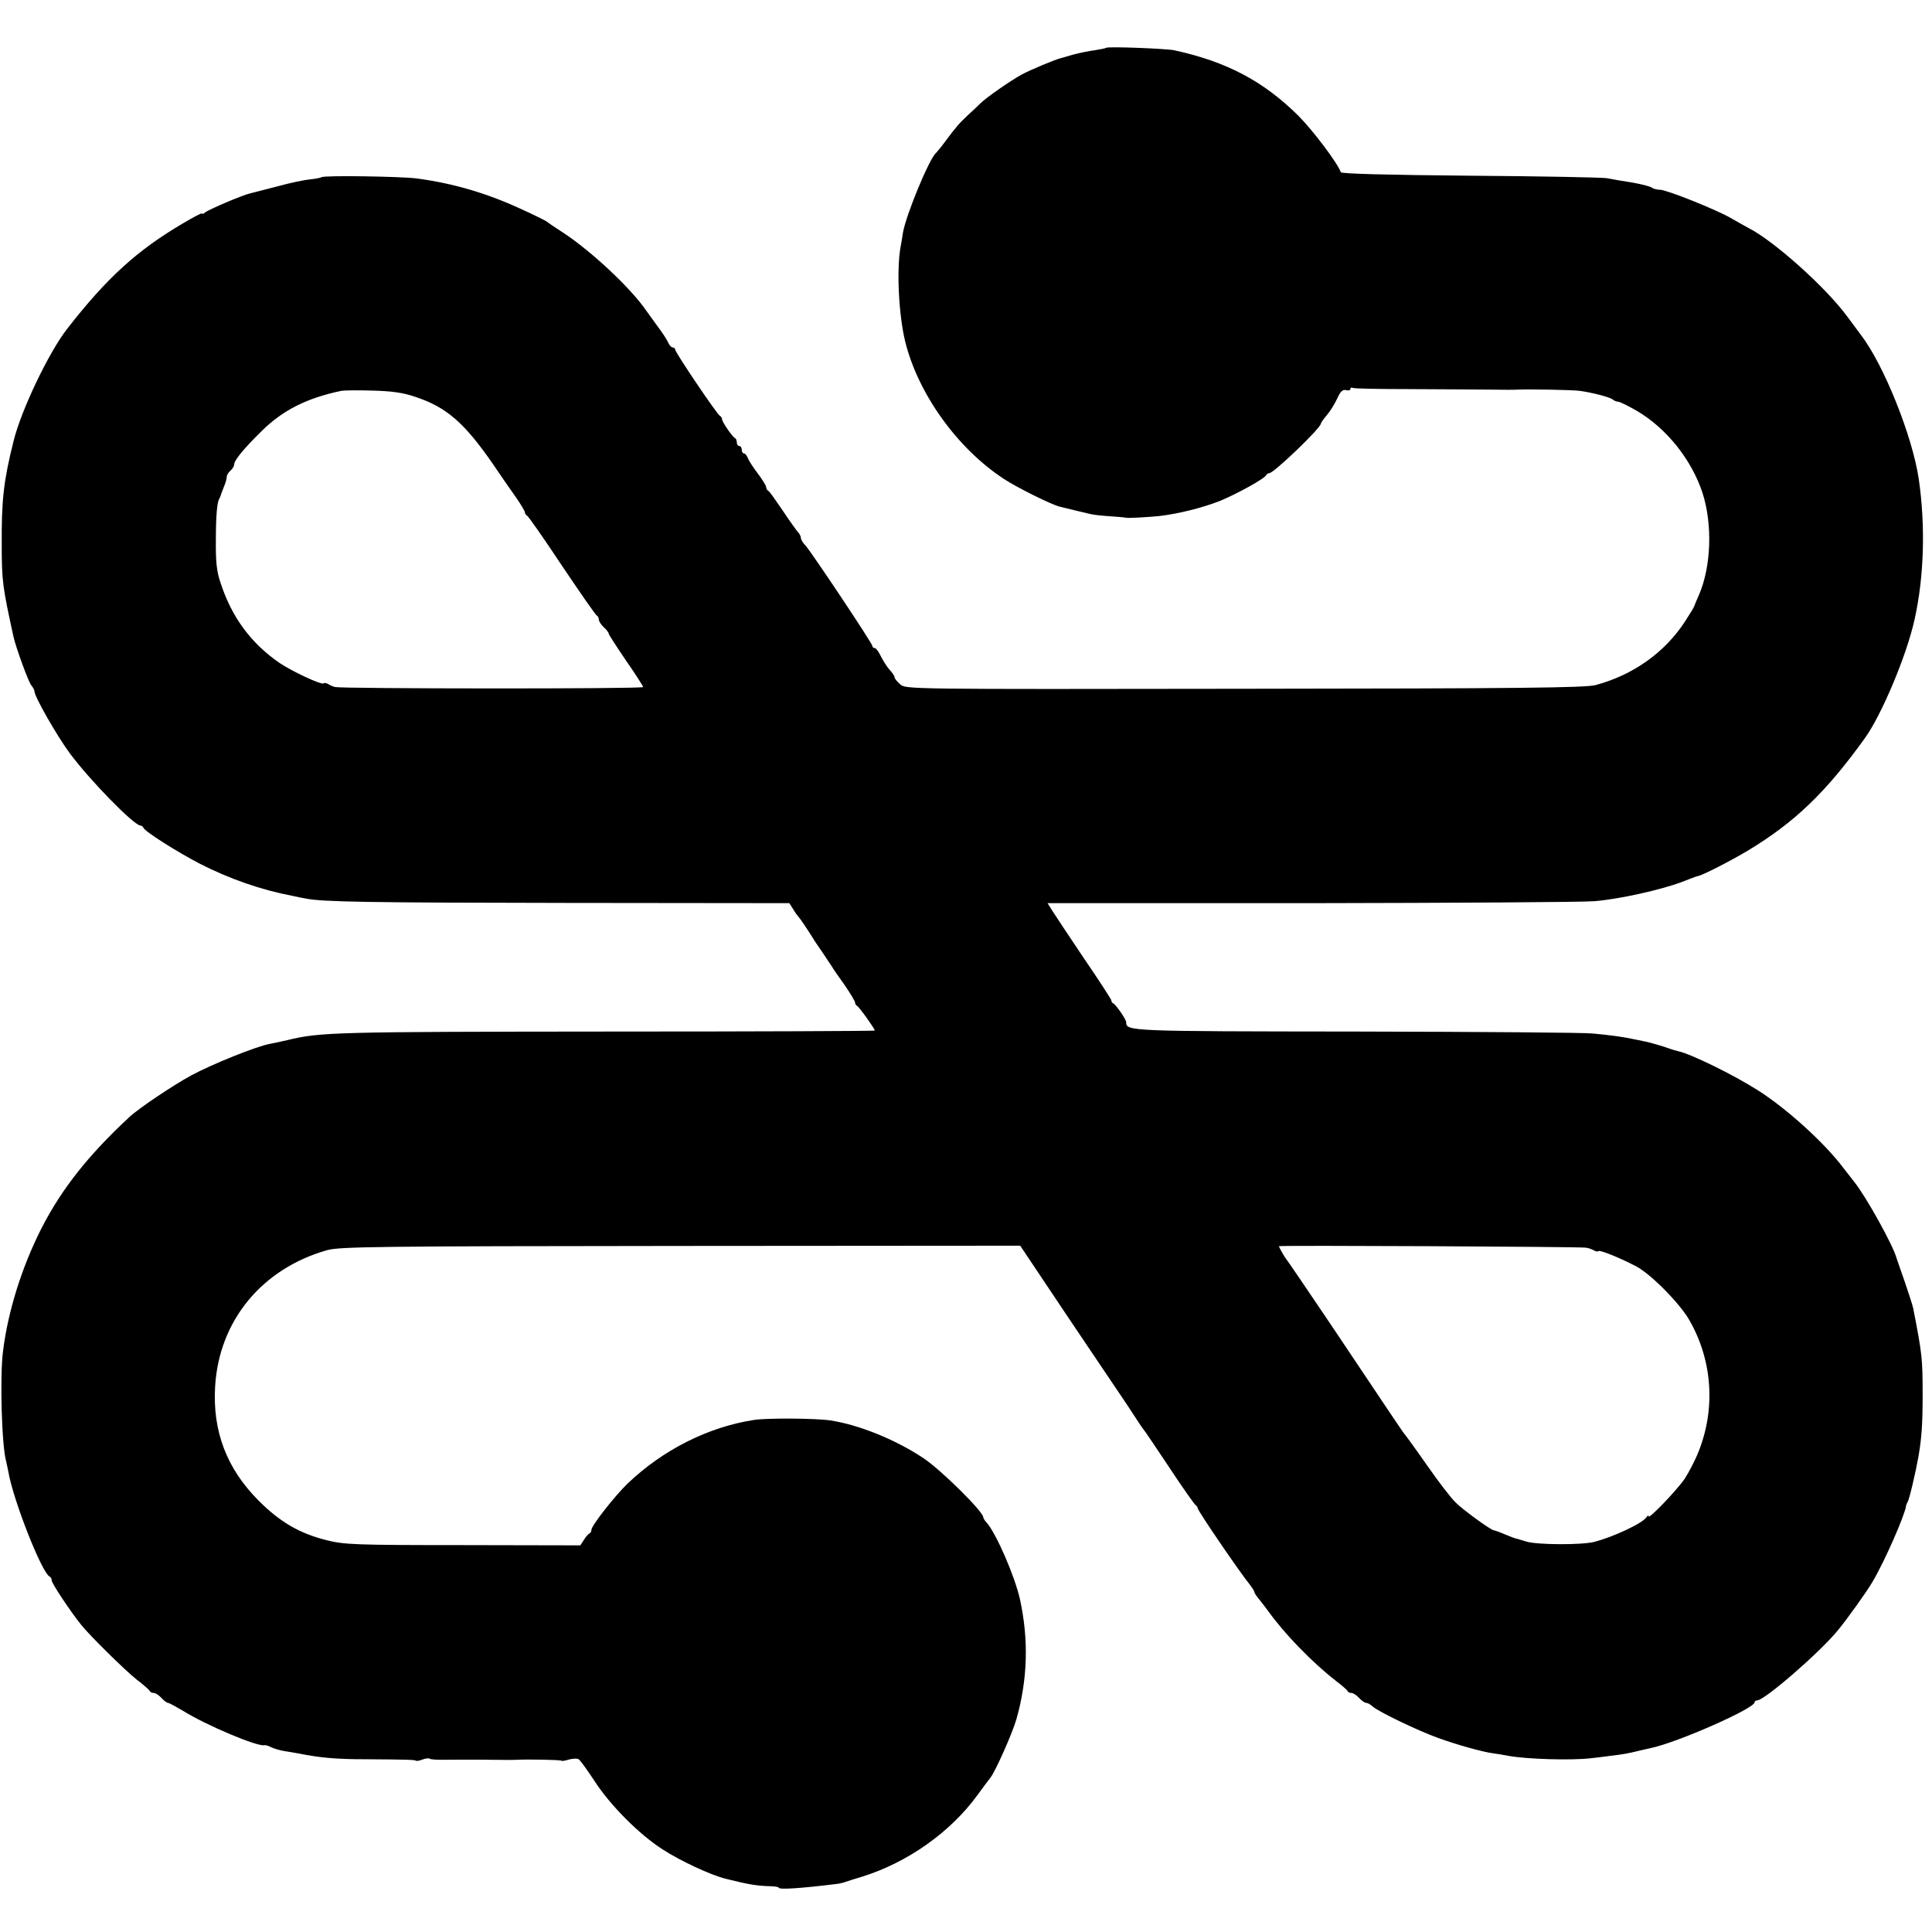
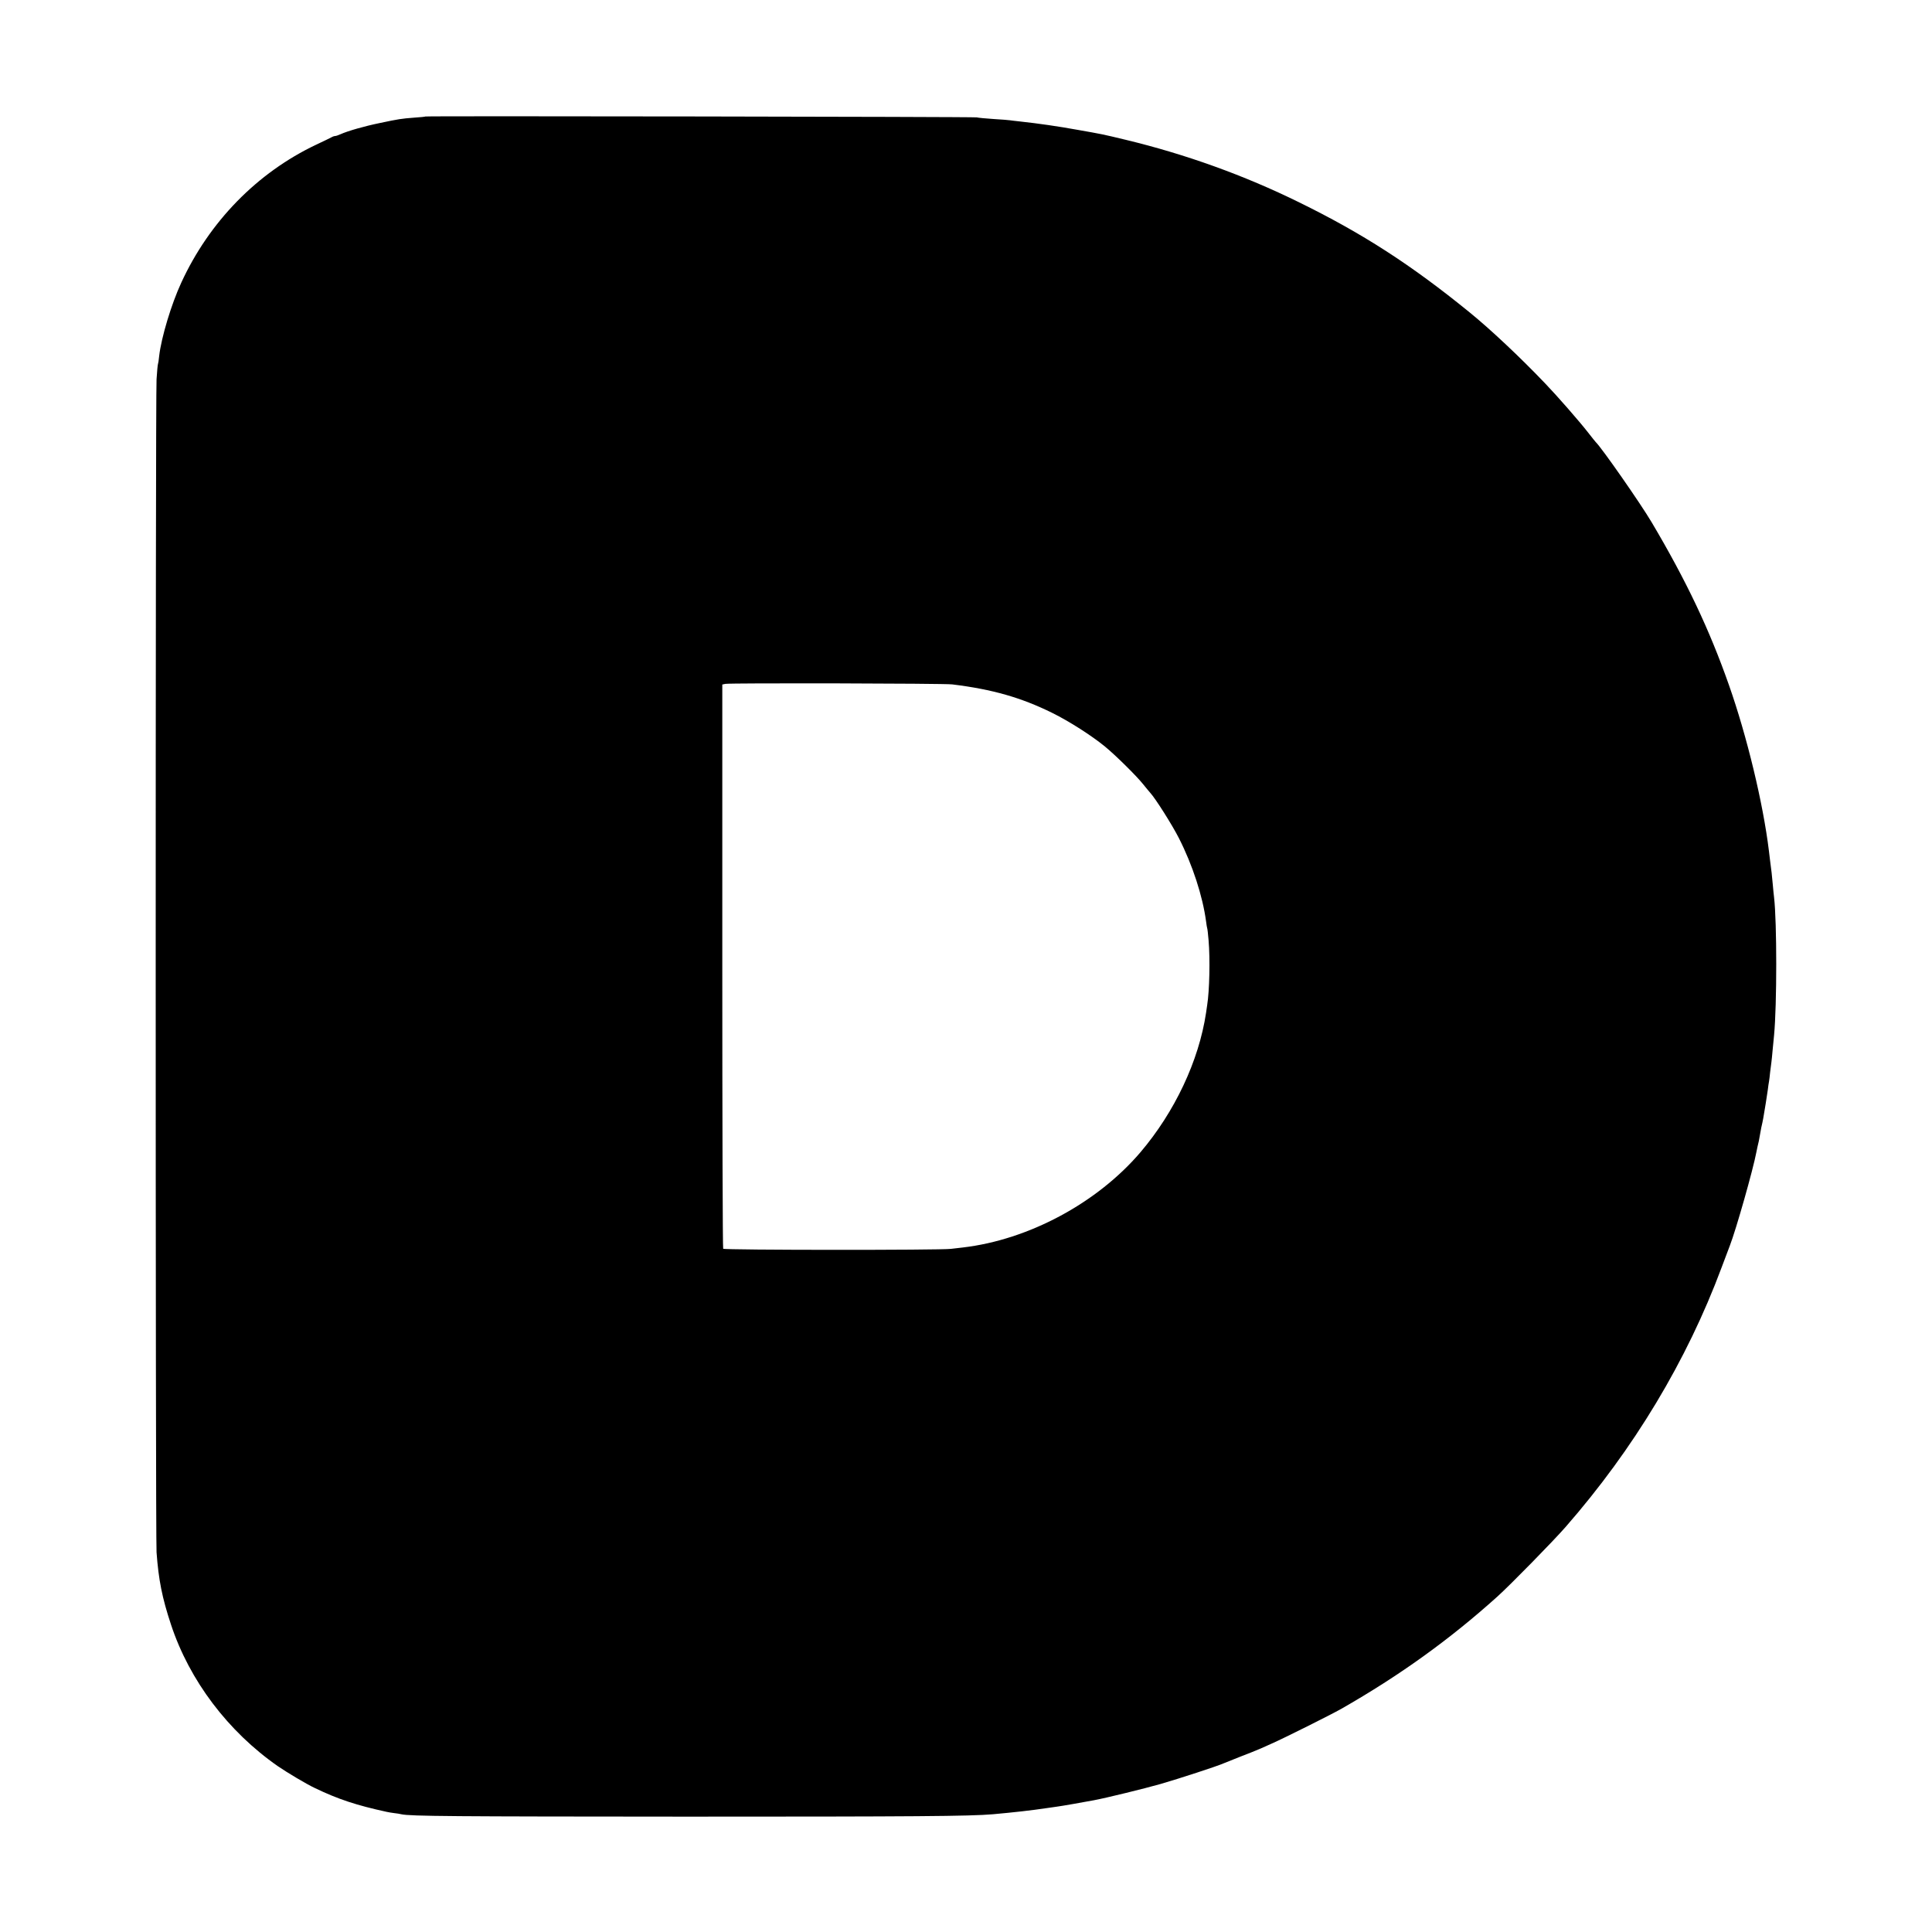
- <svg xmlns="http://www.w3.org/2000/svg" version="1" width="1045.333" height="1045.333" viewBox="0 0 784 784">
-   <path d="M448.9 19.4c-.2.2-2.3.6-4.7 1-2.4.3-6.2 1.1-8.5 1.7-2.3.7-4.6 1.3-5.2 1.5-2.2.5-12.3 4.7-16 6.7-4.5 2.5-14.2 9.2-16.6 11.6-.9.9-3.1 3-5 4.7-3.6 3.4-4.8 4.7-9.4 10.9-1.6 2.2-3.3 4.2-3.6 4.5-2.7 2.1-12.3 25.3-13.5 32.5-.2 1.6-.7 4.3-1 6-1.6 9.2-.7 27.2 1.9 38 5.2 21.2 21.1 43.4 40 55.8 5.3 3.5 19.2 10.4 22.7 11.3 3.4.8 10.6 2.6 12.5 3 1.1.3 4.7.7 8 .9 3.3.2 6.2.5 6.5.6 1 .2 8.5-.2 13.5-.7 7.7-.9 17.3-3.3 24.5-6.1 6.8-2.8 18.3-9.1 18.8-10.5.2-.4.8-.8 1.3-.8 1.8 0 20.9-18.3 20.9-20.1 0-.3 1.1-1.9 2.4-3.4 1.4-1.6 3.2-4.6 4.2-6.7 1.3-2.9 2.2-3.8 3.6-3.5 1 .3 1.8.1 1.8-.5 0-.5.4-.7.9-.4.4.3 10.7.5 22.7.5 12 .1 26.6.1 32.4.2 5.8.1 11.2.1 12 0 4.7-.2 22 .1 25 .5 5.2.7 12.4 2.6 13.4 3.5.6.5 1.6.9 2.2.9.7 0 4.1 1.7 7.6 3.7 12.1 7.1 22.3 19.9 26.7 33.4 4.1 12.8 3.5 29.9-1.5 41.4-1 2.2-1.8 4.2-1.9 4.5 0 .3-1.7 3-3.6 6-8.2 12.7-21.1 21.9-36.4 26-4.1 1.1-31.1 1.4-142.5 1.5-136.6.2-137.5.2-139.7-1.8-1.3-1.1-2.3-2.4-2.3-2.9s-.9-1.8-2-3c-1-1.1-2.6-3.6-3.5-5.4-.9-1.9-2-3.4-2.5-3.4-.6 0-1-.4-1-.9 0-1-24.4-37.6-27.1-40.7-1.1-1.1-1.9-2.5-1.9-3.1 0-.7-.6-1.8-1.3-2.5-.6-.7-3.5-4.7-6.2-8.8-2.8-4.1-5.3-7.7-5.7-7.8-.5-.2-.8-.9-.9-1.5 0-.7-1.6-3.2-3.5-5.7s-3.7-5.3-4-6.3c-.4-.9-1-1.7-1.5-1.7s-.9-.7-.9-1.5-.4-1.5-1-1.5c-.5 0-1-.6-1-1.4 0-.8-.3-1.6-.7-1.8-1.1-.5-5.3-6.6-5.3-7.7 0-.5-.4-1.1-.8-1.3-1.1-.4-18.2-25.8-18.2-26.9 0-.5-.5-.9-1-.9-.6 0-1.5-1-2-2.3-.6-1.2-2.4-4-4.1-6.2-1.6-2.2-3.7-5.1-4.7-6.5-6.2-9.1-22.4-24.2-33.7-31.6-3.3-2.1-6.2-4.1-6.5-4.4-.3-.3-4.5-2.4-9.5-4.7-14.5-6.8-28.4-10.9-43.5-12.9-6.5-.8-37.1-1.3-38.5-.5-.5.3-2.7.7-4.8.9-2.1.2-8 1.4-13 2.8-5.1 1.3-10.2 2.6-11.3 2.9-3.1.7-16.6 6.5-18.2 7.7-.6.6-1.2.8-1.2.4 0-.3-3.5 1.5-7.7 4-18.7 11-30.9 22.1-47.1 42.9C19.8 143 8.6 166.4 5.5 179 1.4 195.4.6 203.1.7 221c0 14.9.4 17.4 4.8 37.5 1.1 4.7 6 18.1 7.2 19.6.7.8 1.3 2 1.3 2.5 0 2.1 9.1 18 14.2 24.9 8.1 11 26.2 29.5 28.8 29.5.4 0 1 .4 1.2.9.5 1.5 13.7 9.8 22.7 14.5 12.1 6.2 25 10.7 37.6 13.1 2.2.5 4.7 1 5.5 1.1 6.3 1.4 25.7 1.7 105.4 1.8l90.9.1 1.6 2.5c.8 1.4 1.8 2.7 2.1 3 .5.5 3 4.1 5.5 8.1.5.9 2.3 3.6 4 6l4 6c.5.9 2.9 4.4 5.3 7.7 2.3 3.4 4.2 6.5 4.2 7.1 0 .5.4 1.1.8 1.3.8.3 7.2 9.3 7.2 10 0 .2-48 .4-106.7.4-112.8.1-118.2.2-131.8 3.5-2.2.5-5.3 1.2-7 1.5-5.5 1-23.6 8.3-31.9 12.8-7.4 4-21.5 13.5-25.1 16.9-16.8 15.6-27.5 29.2-35.7 45.2-8 15.8-13.6 33.7-15.6 50-1.3 10.4-.5 38.3 1.3 44.5.2.8.6 2.8.9 4.3 2 11.6 13.7 41.3 16.8 42.5.4.2.8.9.8 1.6 0 1.1 7.4 12.3 11.9 17.9 3.4 4.3 17.8 18.5 22.6 22.3 2.8 2.1 5.1 4.2 5.3 4.6.2.5.9.8 1.6.8.7 0 2.1.9 3.1 2s2.2 2 2.6 2c.5 0 3.2 1.5 6.1 3.2 9.6 6 30.4 14.7 33.1 14 .4-.1 1.6.2 2.7.8 1 .5 3.5 1.3 5.5 1.6 2.1.3 4.7.8 5.9 1 8.5 1.7 15 2.3 27.1 2.3 16.3.1 20 .2 20.3.6.2.2 1.4 0 2.7-.5 1.3-.5 2.6-.6 2.9-.3.3.3 3.4.5 6.8.4 3.5 0 11-.1 16.8 0 5.8.1 11.2.1 12 0 4.2-.2 17.5 0 17.8.4.2.2 1.6 0 3.1-.5 1.6-.4 3.3-.5 3.9-.1.6.3 3.4 4.2 6.3 8.6 6.5 10.1 18.2 21.8 27.8 28 7.3 4.7 19.5 10.4 25.6 11.9 8.8 2.2 12.2 2.8 17.2 3 2.4 0 4.3.3 4.3.6 0 .9 8.9.3 23.5-1.5 1.1-.1 2.7-.5 3.5-.8.8-.3 4-1.3 7-2.2 18.2-5.7 35.6-17.9 46.6-33 2.4-3.3 4.8-6.5 5.3-7.1 2-2.5 9-18.2 10.6-23.9 4.5-16 5-32 1.4-48.5-2-9.1-9.6-26.7-13.5-31.1-.8-.8-1.4-1.9-1.4-2.2 0-2.3-17.2-19.3-24.3-24-11.4-7.6-26.4-13.6-37.8-15.3-6.1-.9-25.6-1-30.9-.2-18.7 2.9-36.9 12.1-51.3 25.8-5.1 4.9-14.7 17.1-14.7 18.8 0 .6-.3 1.2-.7 1.4-.5.2-1.5 1.3-2.3 2.6l-1.5 2.3-47.7-.1c-43.9 0-48.2-.2-55.3-2-11.1-2.8-18.9-7.4-27.5-16-13-13-18.8-28.2-17.7-46.4 1.6-26.7 19-47.8 45.5-55.3 5.1-1.4 20.2-1.6 143.4-1.7l137.8-.1 19.4 29c10.7 15.9 20.6 30.6 21.9 32.5 1.3 1.9 3.7 5.5 5.3 8 1.6 2.5 3.1 4.7 3.4 5 .3.3 5 7.2 10.5 15.5 5.4 8.2 10.3 15.1 10.7 15.3.4.2.8.8.8 1.2 0 1 17.4 26.5 21.3 31.2.9 1.2 1.7 2.4 1.7 2.8 0 .4.8 1.6 1.8 2.8.9 1.1 2.6 3.3 3.7 4.8 6.7 9.4 18 21 27.5 28.4 2.5 1.9 4.7 3.8 4.8 4.2.2.5.9.8 1.6.8.7 0 2.1.9 3.1 2s2.3 2 2.8 2c.6 0 1.8.6 2.6 1.4 2.4 2.2 18.7 10 26.8 12.9 7.5 2.7 18.1 5.7 22.3 6.2 1.4.2 4.1.6 6 1 7.6 1.4 25.7 1.9 33.5 1 1.7-.2 5.3-.6 8.1-1 5-.6 6.9-.9 11.7-2.1 1.2-.3 3.2-.7 4.4-1 10.8-2.2 42.3-16.1 42.3-18.6 0-.4.5-.8 1.1-.8 2.9 0 25-19.1 32.6-28.3 3.6-4.3 11.9-15.9 14.1-19.7 5.1-8.6 13.2-27.2 13.7-31 0-.3.3-1 .6-1.5.7-1 3.3-12.2 4.4-18.4 1.3-7.6 1.7-13.1 1.7-25.1 0-14.8-.2-16.4-3.8-35-.3-1.4-1.9-6.3-3.5-11-1.7-4.7-3.1-9-3.3-9.5-1.4-5.2-12.3-24.8-17-30.7-1.1-1.4-3.2-4.1-4.6-5.9-7.6-10.1-22.7-23.8-34.4-31.3-10.2-6.5-27.4-14.9-32.5-16-.9-.2-2.3-.6-3.1-.9-2.7-1-8.7-2.8-11.1-3.2-1.3-.3-3.5-.7-4.9-1-3.3-.7-8.1-1.4-15.5-2.1-3.3-.4-46.5-.7-96.1-.8-92.7-.1-93.4-.1-93.4-3.8 0-1.1-4.2-7.2-5.2-7.6-.5-.2-.8-.7-.8-1.2 0-.4-4.9-8-11-16.9-6-8.9-11.8-17.7-12.9-19.4l-2-3.2h106.7c58.7-.1 110.5-.4 115.2-.8 10-.8 27-4.6 35.5-7.8 3.3-1.3 6.2-2.4 6.5-2.4 1.7-.2 13.4-6.2 20.4-10.4 19-11.5 31.5-23.5 47.4-45.6 6.8-9.5 16.9-33.5 20.1-48 3.9-17.3 4.5-38.3 1.7-57.3-2.6-17.3-14.1-46-23.3-58.1-.7-.9-3.3-4.4-5.8-7.8-8.7-11.8-29.7-30.6-40-35.8-1.6-.9-4.9-2.7-7.3-4.1C696.3 85 676.3 77 673.6 77c-1.2 0-2.6-.4-3.2-.8-.5-.5-4-1.4-7.9-2.1-3.8-.6-8.6-1.4-10.5-1.8-1.9-.3-26.9-.8-55.5-1-34.1-.3-52.1-.8-52.4-1.4-1.2-3.6-11.4-17.1-17.2-22.9-14.2-14.1-29.2-22-50.4-26.6-3.4-.7-27-1.6-27.6-1zM168.4 161c12.8 4.2 20 10.5 31.7 27.4 3 4.5 7.2 10.5 9.2 13.3 2 2.9 3.7 5.7 3.7 6.2s.4 1.1.8 1.3c.5.1 6.9 9.3 14.2 20.3 7.4 11 13.7 20.1 14.2 20.3.4.2.8.9.8 1.6 0 .7.9 2.1 2 3.1s2 2.2 2 2.6c0 .4 3.2 5.3 7 10.9 3.9 5.6 7 10.5 7 10.8 0 .8-122.1.7-125 0-.8-.2-2.1-.7-2.8-1.2-.7-.4-1.6-.6-1.9-.3-.7.8-12.7-4.8-17.9-8.3-11.6-8-19.4-18.6-23.9-32.5-1.6-4.6-2-8.6-1.9-17.5 0-9.7.5-15.6 1.5-16.8.1-.1.2-.5.4-1 .1-.4.7-2 1.3-3.5.7-1.6 1.2-3.4 1.2-4.1 0-.8.7-1.9 1.5-2.6.8-.7 1.5-1.8 1.5-2.4 0-1.8 3.8-6.4 11.1-13.6 8.6-8.5 18.2-13.4 32.4-16.4 1.1-.2 6.8-.3 12.6-.1 7.7.2 12.4.8 17.3 2.5zm475.1 345.3c1.1.1 2.6.7 3.3 1.1.7.4 1.6.6 1.8.3.6-.6 8.7 2.7 15.4 6.2 6 3.2 17.9 15.2 21.7 22.1 9.2 16.2 10.5 35.6 3.6 53-1.4 3.6-4 8.5-5.6 11-3.3 4.8-14.7 16.7-14.7 15.3 0-.4-.4-.3-.8.3-1.5 2.5-13.5 8.1-21.3 10.1-5.2 1.3-22.9 1.2-27.4-.1-2.5-.8-4.7-1.4-4.8-1.4-.1 0-1.9-.7-4.1-1.6-2.1-.9-4.1-1.6-4.4-1.6-1.1 0-12.7-8.4-15.6-11.4-1.8-1.7-7-8.5-11.6-15.1s-8.7-12.2-9-12.5c-.5-.5-4.4-6.3-31.3-46.5-8.9-13.2-16.4-24.2-16.7-24.5-.5-.5-3-4.8-3-5.3 0-.4 122.1.2 124.5.6z" />
+ <svg xmlns="http://www.w3.org/2000/svg" version="1" width="2045.333" height="2045.333" viewBox="0 0 1534 1534">
+   <path d="M337.8 92.5c-.2.2-4.1.6-8.8.9-10.4.8-12.4 1.1-27.5 4.3-12.2 2.5-25.4 6.3-31.2 8.9-1.7.8-3.6 1.4-4.2 1.4-.6 0-1.9.4-2.9 1-.9.5-6.4 3.2-12.2 5.9-46.8 22.2-84.8 61.1-107.1 109.6-7.9 17.1-15.8 43.4-17.5 58-.3 3.3-.8 6.3-1 6.7-.2.3-.7 5.7-1.1 12-.9 15-.9 918.4 0 931.3 1.6 21.9 4.4 36.1 11.5 57.5 14.6 44.2 45.2 84.8 84.9 112.4 7.3 5 22.5 14.1 29.3 17.3 18.5 8.9 33.1 13.7 57 18.9 1.4.3 4.1.8 6 1 1.9.2 4.5.6 5.6.9 6.9 1.6 41.5 1.8 226.4 1.9 181.5 0 225-.3 243.5-1.9 16.5-1.5 30.2-3 43.5-5 1.4-.2 4.5-.7 7-1 4-.5 21.5-3.6 29.5-5.1 9.7-1.8 39.9-9.2 52.9-12.9 14.3-4.1 45.8-14.4 50.1-16.4 1.1-.5 7-2.8 13-5.2 6.1-2.3 13.5-5.3 16.5-6.6 3-1.4 6.9-3.1 8.5-3.8 9.6-4.2 47.4-23.1 55.5-27.7 46.4-26.5 86-55 124-89.2 10.4-9.4 44.3-44 54-55.1 54.3-62.1 96.4-132.2 123.9-206 2.9-7.7 5.9-15.6 6.6-17.5 4.9-12.6 18.4-60.1 21.1-74.4.3-1.7 1.4-6.7 1.9-8.6.1-.3.5-2.8 1-5.5 1-5.7.9-5 1.8-9 .4-1.7.9-4.6 1.2-6.5.3-1.9 1-6 1.5-9s1.2-7.8 1.6-10.5c.3-2.8.8-5.8 1-6.9.2-1 .6-4.4.9-7.5.4-3.1.8-6.6 1-7.8.2-1.2.6-5.7 1-10s.9-9.4 1.1-11.3c2.3-24.1 2.3-89.9 0-109.5-.2-1.7-.7-6.2-1-10-.7-7.8-1.1-11.4-2.2-19.5-.4-3-.8-6.4-.9-7.5-4.6-37.7-17.4-90.9-31.7-131.5-15.5-44.1-33.8-82.8-61.5-129.5-8.9-15-39.8-59.3-44.3-63.5-.3-.3-3-3.6-6-7.5-7.1-9.1-24.4-28.9-34-38.9-19.8-20.8-44.1-43.6-60.4-56.8-46.5-37.8-85-62.6-135.2-87.2-43.5-21.4-89.9-38.1-137.6-49.6-19.2-4.6-17.8-4.3-38.7-8-15-2.7-30-4.9-45.6-6.6-3.3-.3-6.7-.8-7.6-.9-.9-.2-6.7-.6-13-1s-12.3-1-13.4-1.3c-2.1-.5-437.1-1.2-437.7-.7zM756 543.4c32 3.9 54.9 10.5 79.6 22.7 13.5 6.7 30.9 17.8 41.8 26.7 8.6 7.1 24.8 23.1 30.1 29.7 2.2 2.7 4.8 5.9 5.8 7 4.2 4.6 17.3 25.3 22.7 35.9 10.9 21.4 18.9 46.1 21.6 66.1.3 2.7.8 5.2.9 5.5.2.3.7 4.6 1.1 9.5 1.3 15.1.7 40.3-1.1 51.5-.2 1.4-.6 4.2-.9 6.2-5.7 38-24.8 78.6-52.1 110.7-34.4 40.3-88.8 69.5-141 75.6-2.7.3-7 .8-9.5 1.1-8.4 1.1-180.1 1-180.8-.1-.4-.5-.7-101.6-.7-224.5V543.5l2.4-.5c3.7-.8 173.8-.4 180.1.4z" />
</svg>
